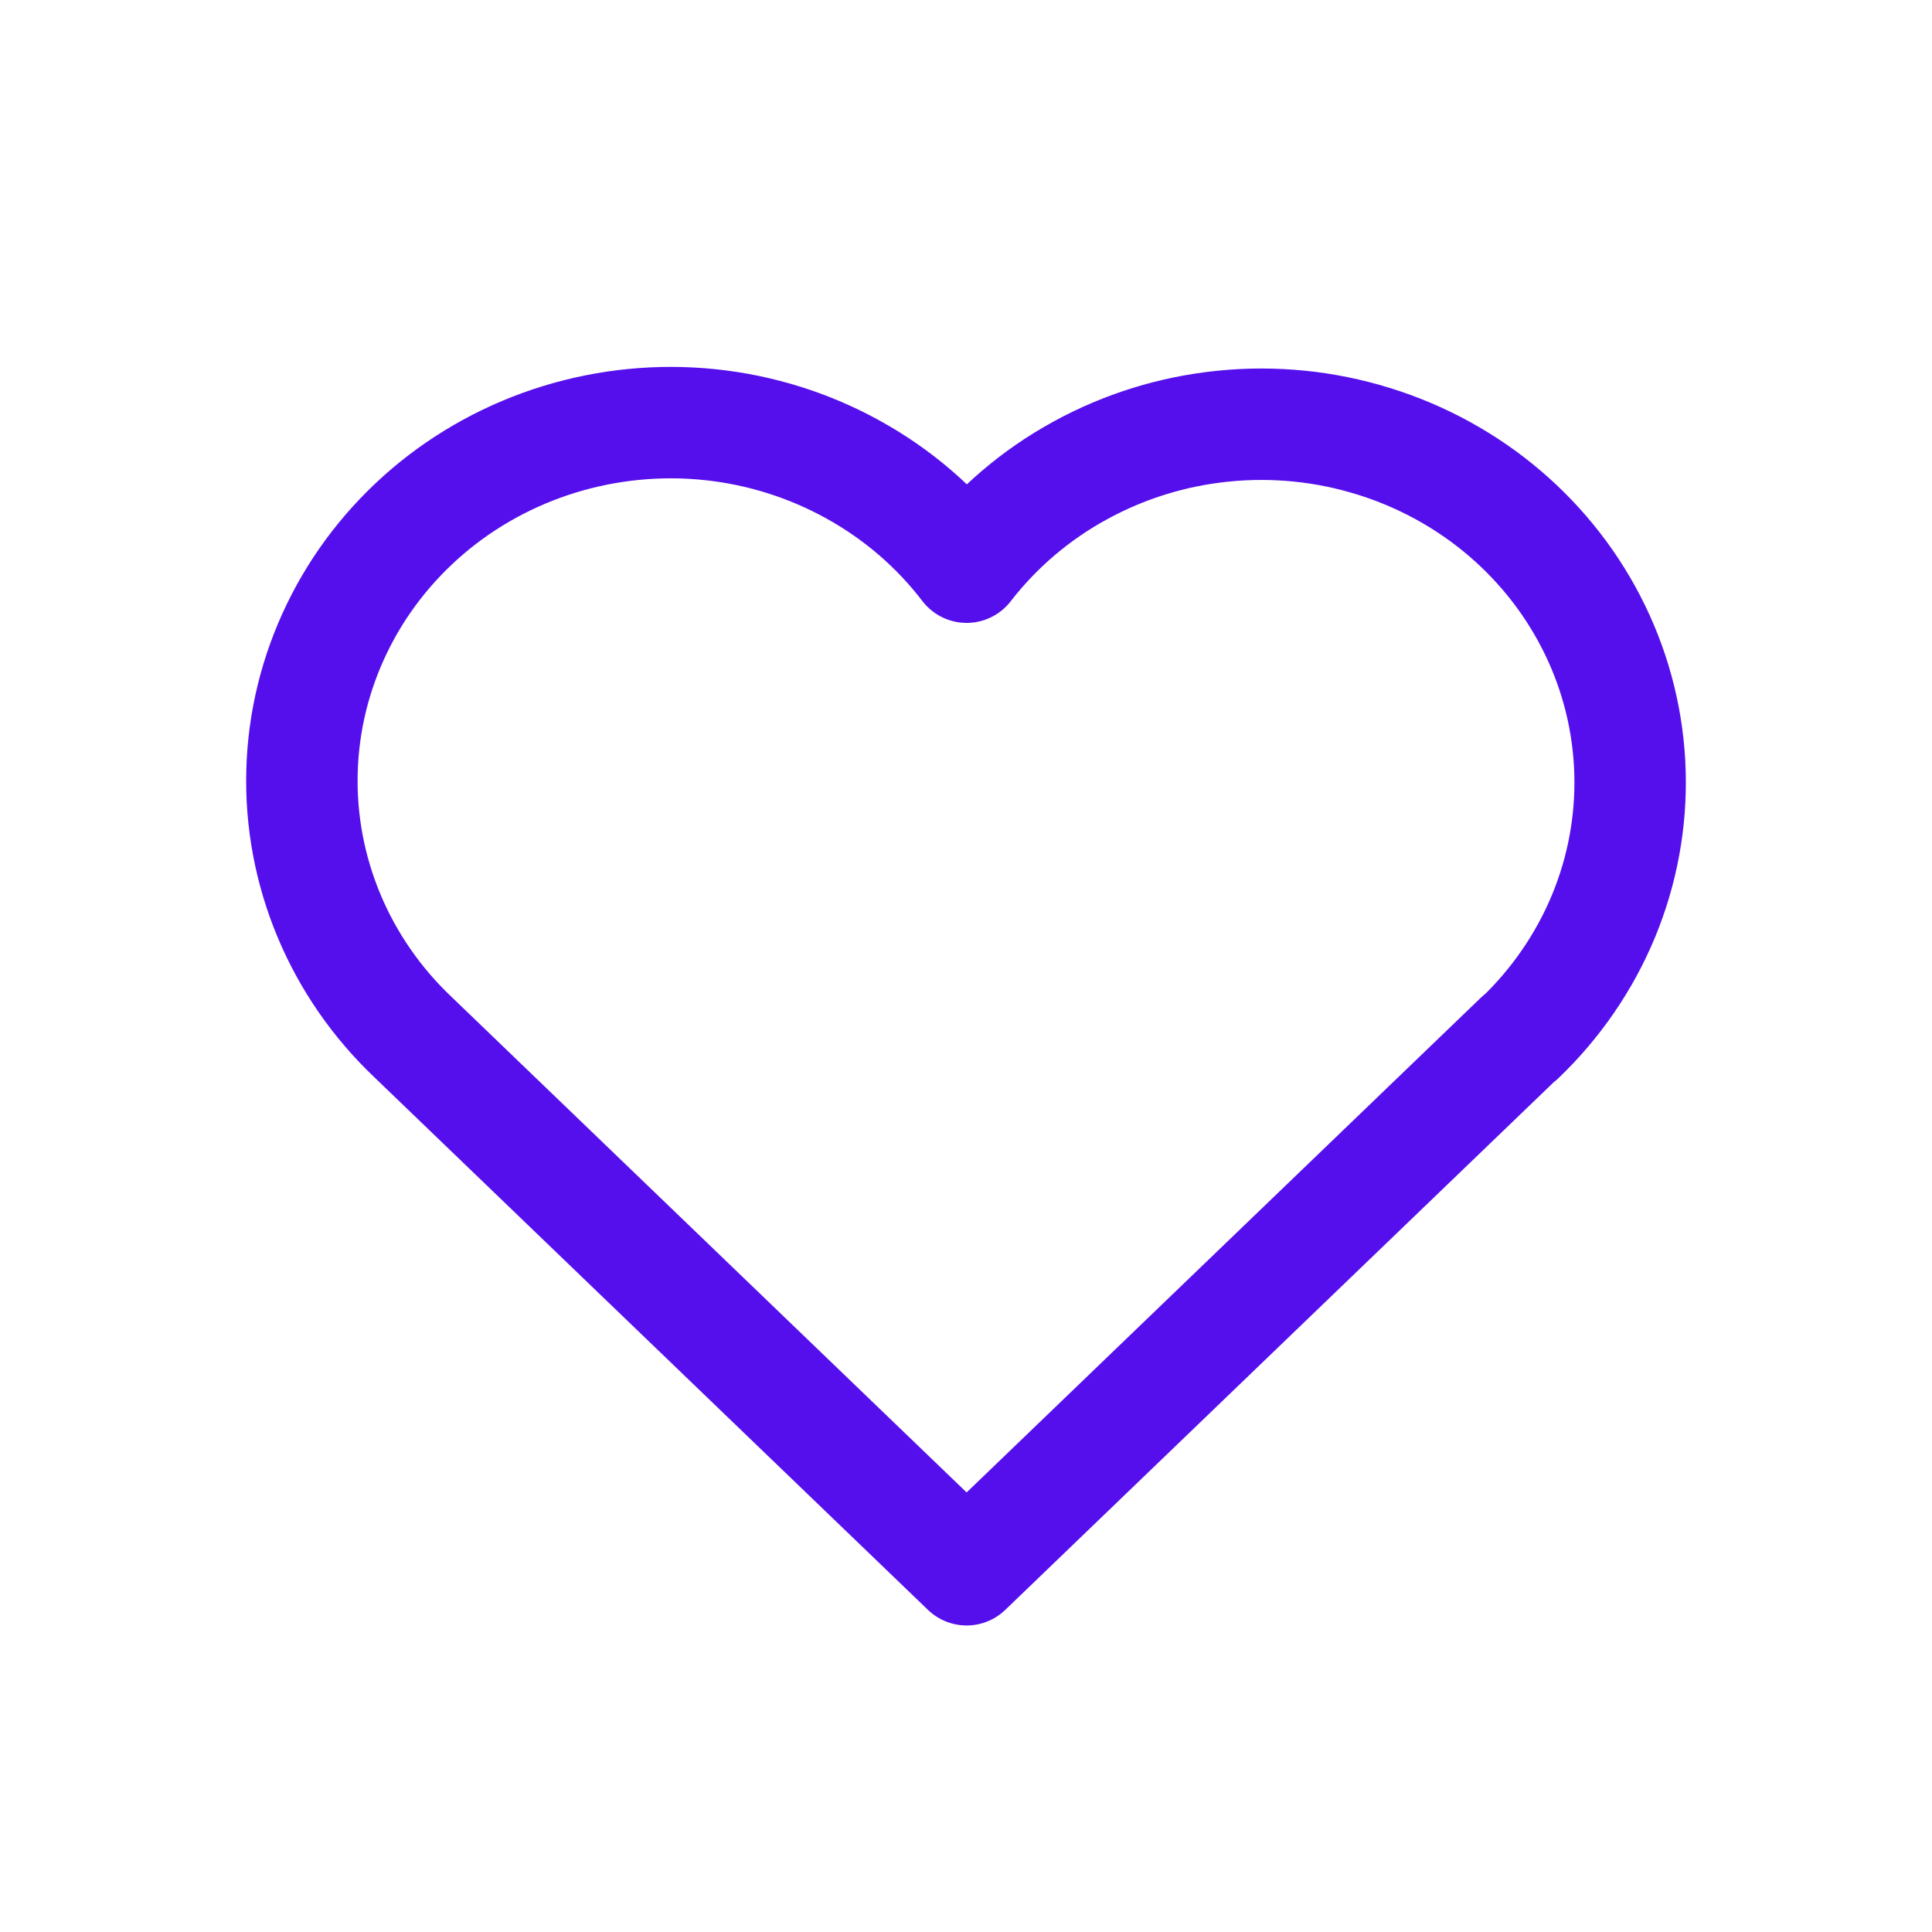
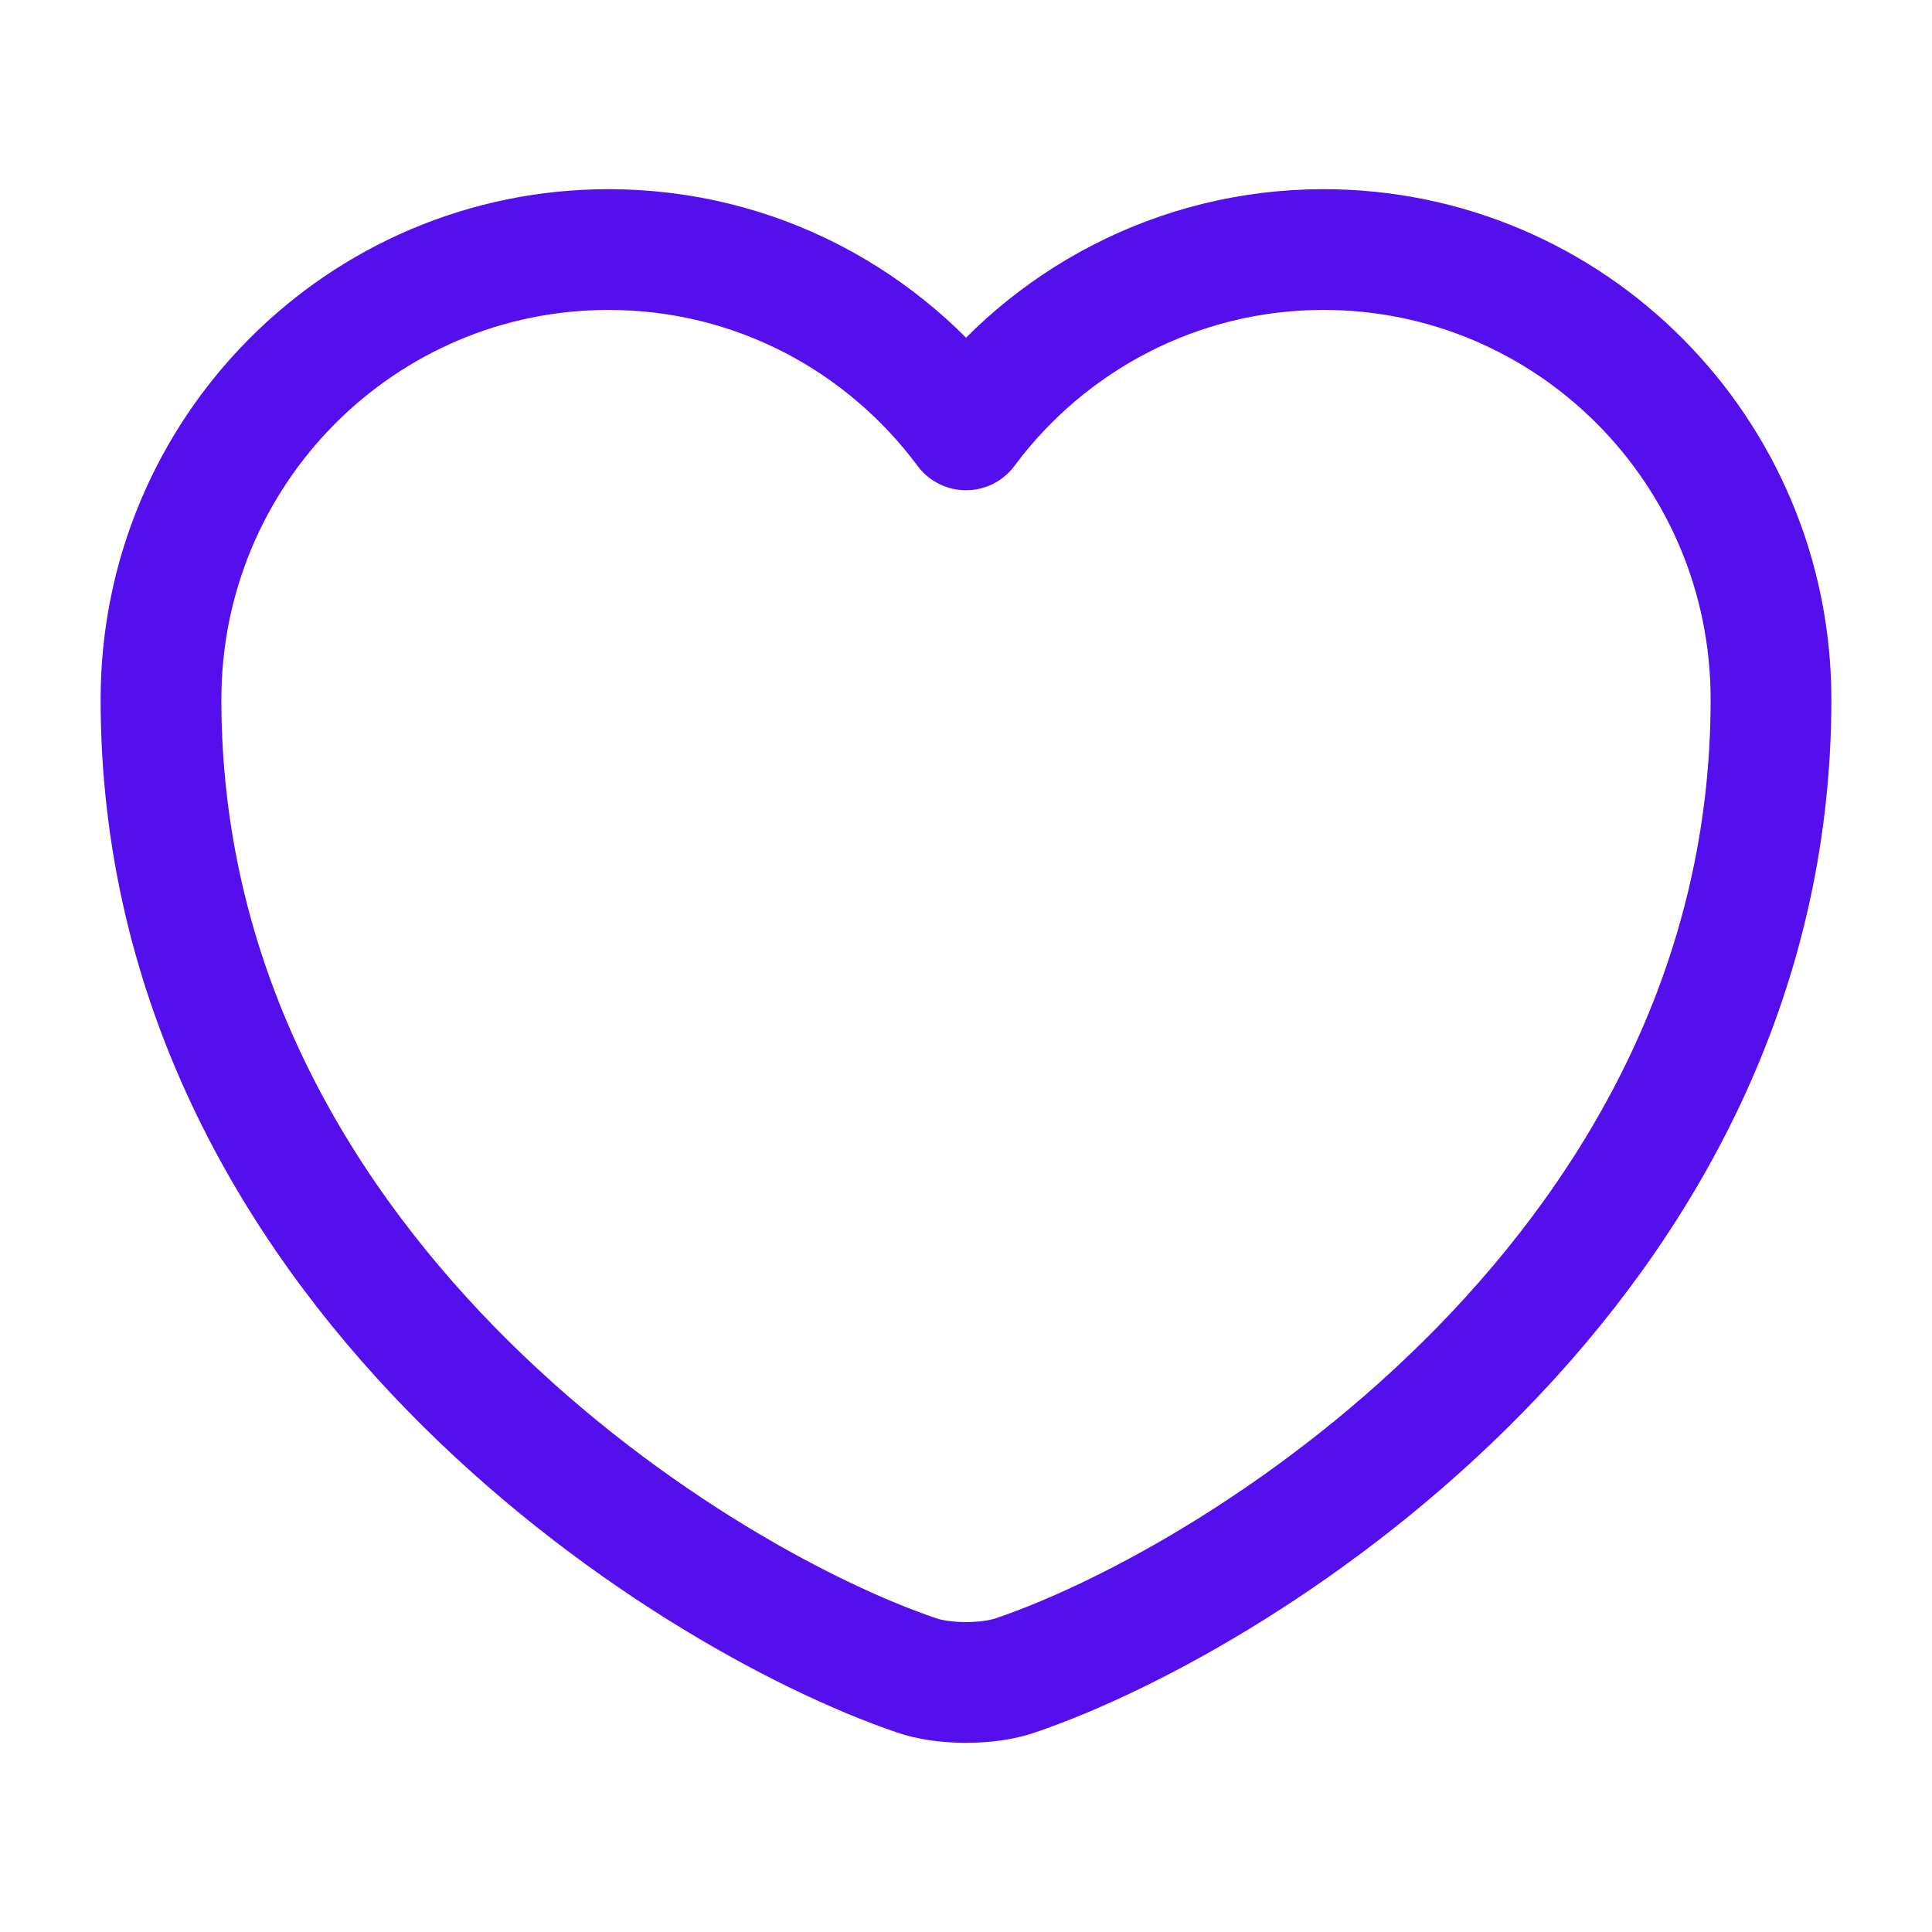
- <svg xmlns="http://www.w3.org/2000/svg" width="28" height="28" viewBox="0 0 28 28" fill="none">
-   <path d="M22.026 15.037L14.009 22.75L5.992 15.037M5.992 15.037C5.463 14.537 5.047 13.937 4.769 13.273C4.491 12.609 4.357 11.896 4.377 11.18C4.396 10.463 4.568 9.759 4.882 9.11C5.195 8.461 5.644 7.883 6.199 7.41C6.754 6.938 7.404 6.583 8.107 6.367C8.811 6.151 9.553 6.078 10.286 6.154C11.02 6.23 11.729 6.453 12.37 6.809C13.011 7.164 13.569 7.644 14.009 8.22C14.451 7.649 15.009 7.172 15.65 6.821C16.29 6.469 16.998 6.249 17.73 6.176C18.461 6.102 19.201 6.176 19.901 6.393C20.602 6.609 21.25 6.964 21.803 7.435C22.356 7.906 22.803 8.483 23.116 9.129C23.43 9.776 23.602 10.478 23.623 11.192C23.644 11.906 23.513 12.617 23.238 13.28C22.963 13.942 22.55 14.543 22.026 15.044" stroke="#550FED" stroke-width="1.615" stroke-linecap="round" stroke-linejoin="round" />
+ <svg xmlns="http://www.w3.org/2000/svg" width="24" height="24" viewBox="0 0 24 24" fill="none">
+   <path d="M12.62 20.81C12.28 20.93 11.72 20.93 11.38 20.81C8.48 19.82 2 15.69 2 8.69C2 5.6 4.49 3.1 7.56 3.1C9.38 3.1 10.99 3.98 12 5.34C13.01 3.98 14.63 3.1 16.44 3.1C19.51 3.1 22 5.6 22 8.69C22 15.69 15.52 19.82 12.62 20.81Z" stroke="#550FED" stroke-width="1.5" stroke-linecap="round" stroke-linejoin="round" />
</svg>
